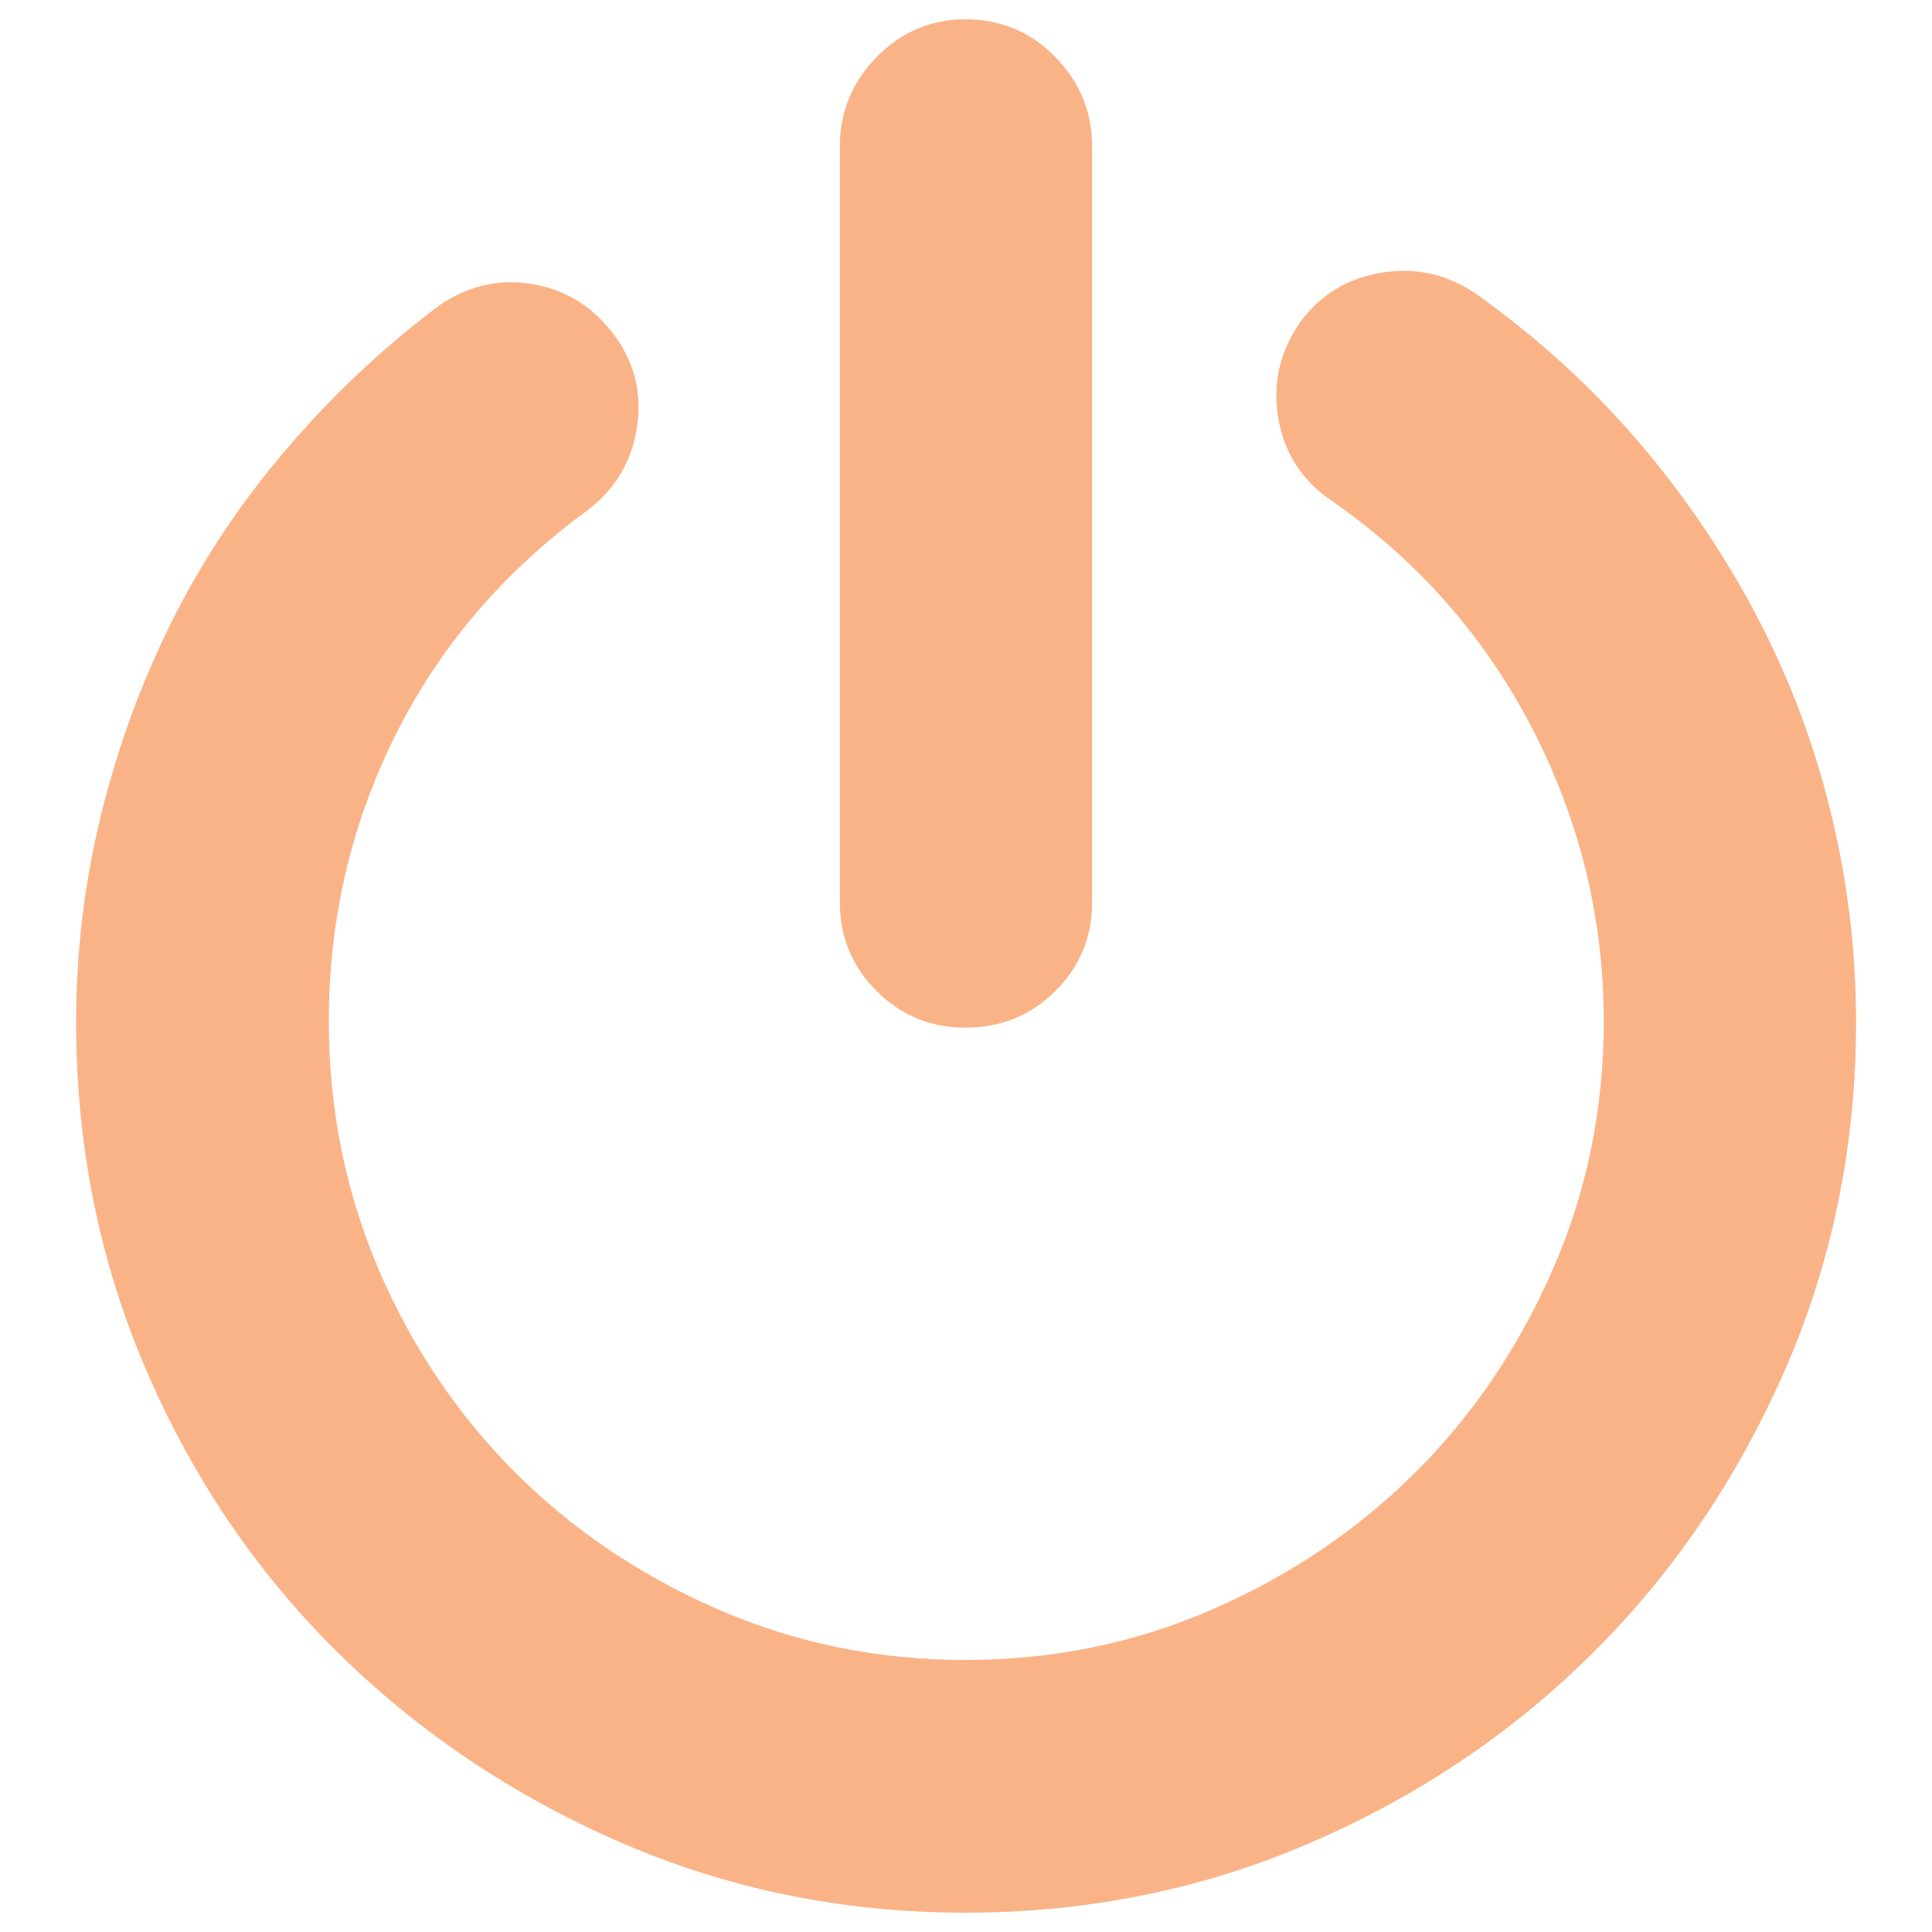
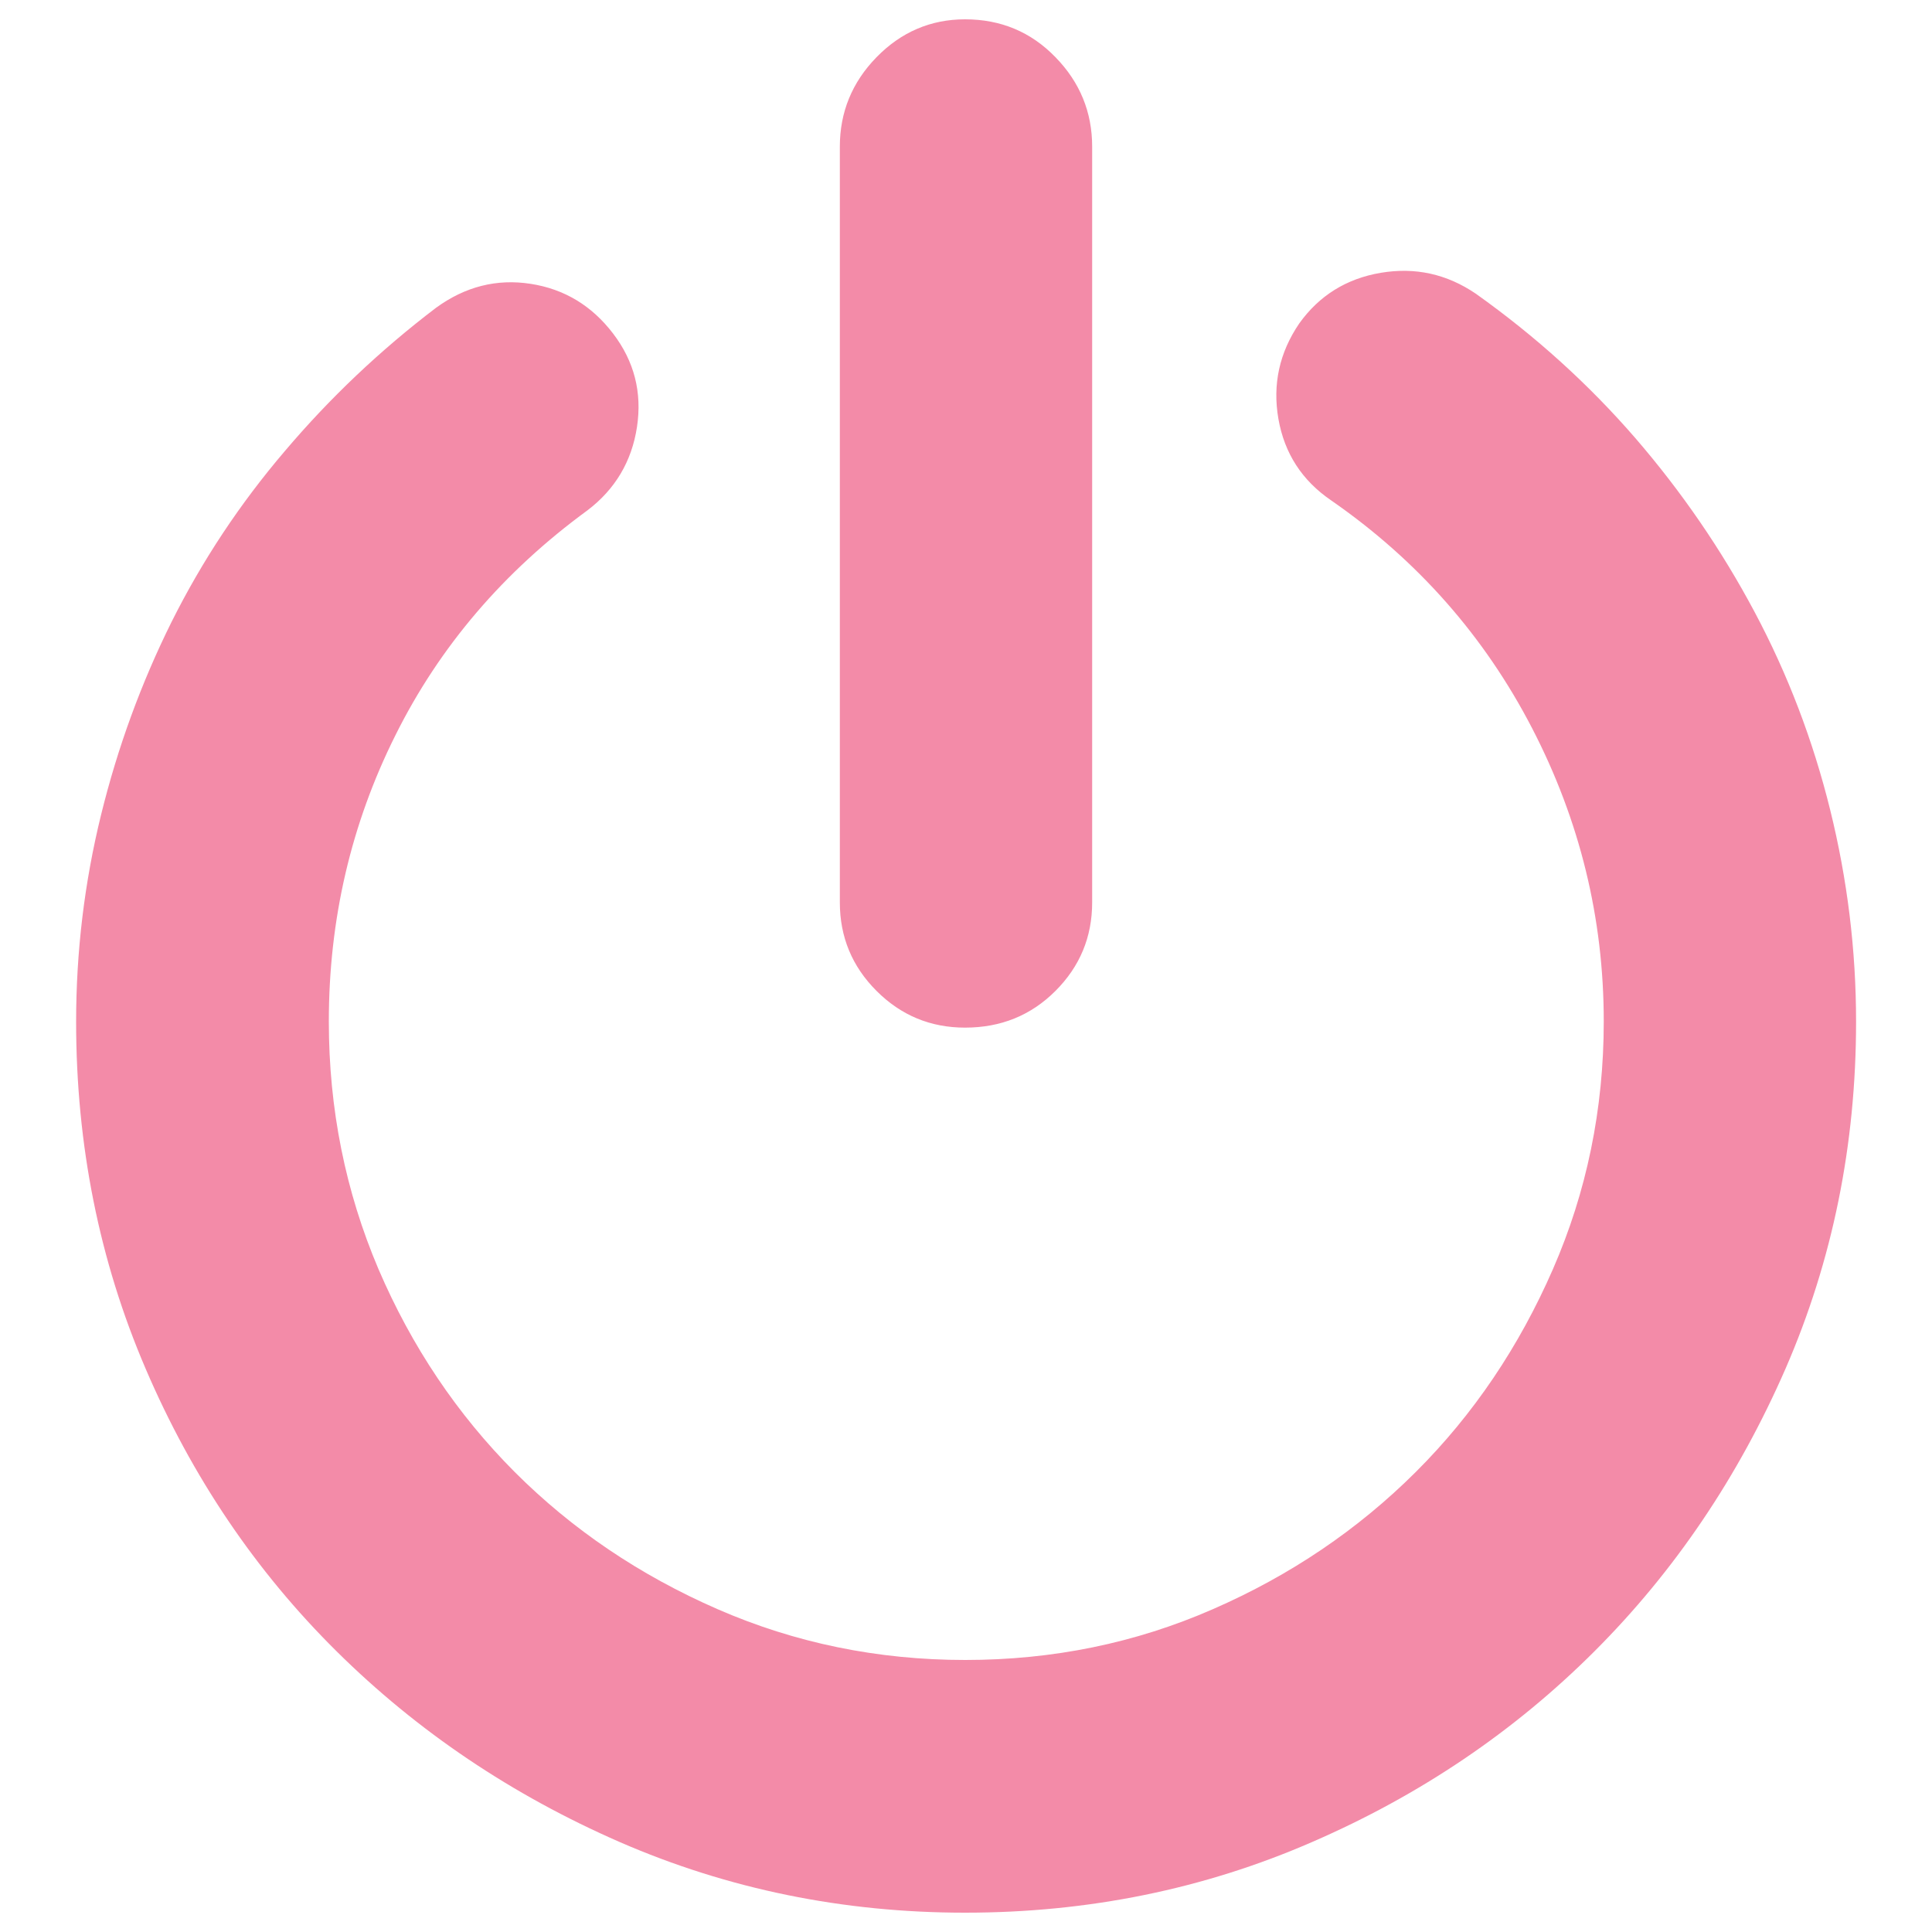
- <svg xmlns="http://www.w3.org/2000/svg" fill="#fab387" version="1.1" x="0px" y="0px" viewBox="0 0 1000 1000" enable-background="new 0 0 1000 1000" xml:space="preserve">
+ <svg xmlns="http://www.w3.org/2000/svg" fill="#f38ba8" version="1.1" x="0px" y="0px" viewBox="0 0 1000 1000" enable-background="new 0 0 1000 1000" xml:space="preserve">
  <g>
    <path d="M764,152.1c30.9,22,58.3,46.8,82.4,74.6c24,27.8,44.6,57.8,61.8,90.1c17.2,32.3,30.2,66.4,39.1,102.4c8.9,36,13.4,72.6,13.4,109.6c0,63.8-12.2,123.7-36.5,179.6c-24.4,55.9-57.3,104.7-98.8,146.2c-41.5,41.5-90.2,74.5-146.2,98.8C623.2,977.8,563.3,990,499.5,990c-63.1,0-122.7-12.2-178.6-36.5c-55.9-24.4-104.8-57.3-146.7-98.8c-41.9-41.5-74.8-90.2-98.8-146.2c-24-55.9-36-115.8-36-179.6c0-36.4,4.3-72.1,12.9-107.1c8.6-35,20.8-68.3,36.5-99.9c15.8-31.6,35.3-61.1,58.7-88.5c23.3-27.5,49.4-52.2,78.2-74.1c15.1-11,31.4-15.1,48.9-12.4c17.5,2.7,31.7,11.3,42.7,25.7c11,14.4,15.1,30.5,12.4,48.4c-2.7,17.8-11.3,32.3-25.7,43.2c-43.2,31.6-76.4,70.3-99.3,116.3c-23,46-34.5,95.4-34.5,148.2c0,45.3,8.6,88,25.7,128.2c17.2,40.1,40.7,75.1,70.5,105c29.9,29.9,64.9,53.5,105,71c40.1,17.5,82.9,26.3,128.2,26.3c45.3,0,88-8.7,128.2-26.3c40.1-17.5,75.1-41.2,105-71s53.5-64.9,71-105c17.5-40.1,26.3-82.9,26.3-128.2c0-53.5-12.4-104.1-37.1-151.8c-24.7-47.7-59.4-87-104-117.9c-15.1-10.3-24.2-24.4-27.3-42.2c-3.1-17.8,0.5-34.3,10.8-49.4c10.3-14.4,24.4-23.2,42.2-26.2C732.5,138.2,748.9,141.8,764,152.1L764,152.1z M499.5,531.9c-17.8,0-33.1-6.3-45.8-19c-12.7-12.7-19-28-19-45.8V75.9c0-17.8,6.3-33.3,19-46.3c12.7-13,28-19.6,45.8-19.6c18.5,0,34.1,6.5,46.8,19.6c12.7,13,19,28.5,19,46.3v391.2c0,17.8-6.3,33.1-19,45.8C533.6,525.6,518,531.9,499.5,531.9L499.5,531.9z" />
  </g>
</svg>
